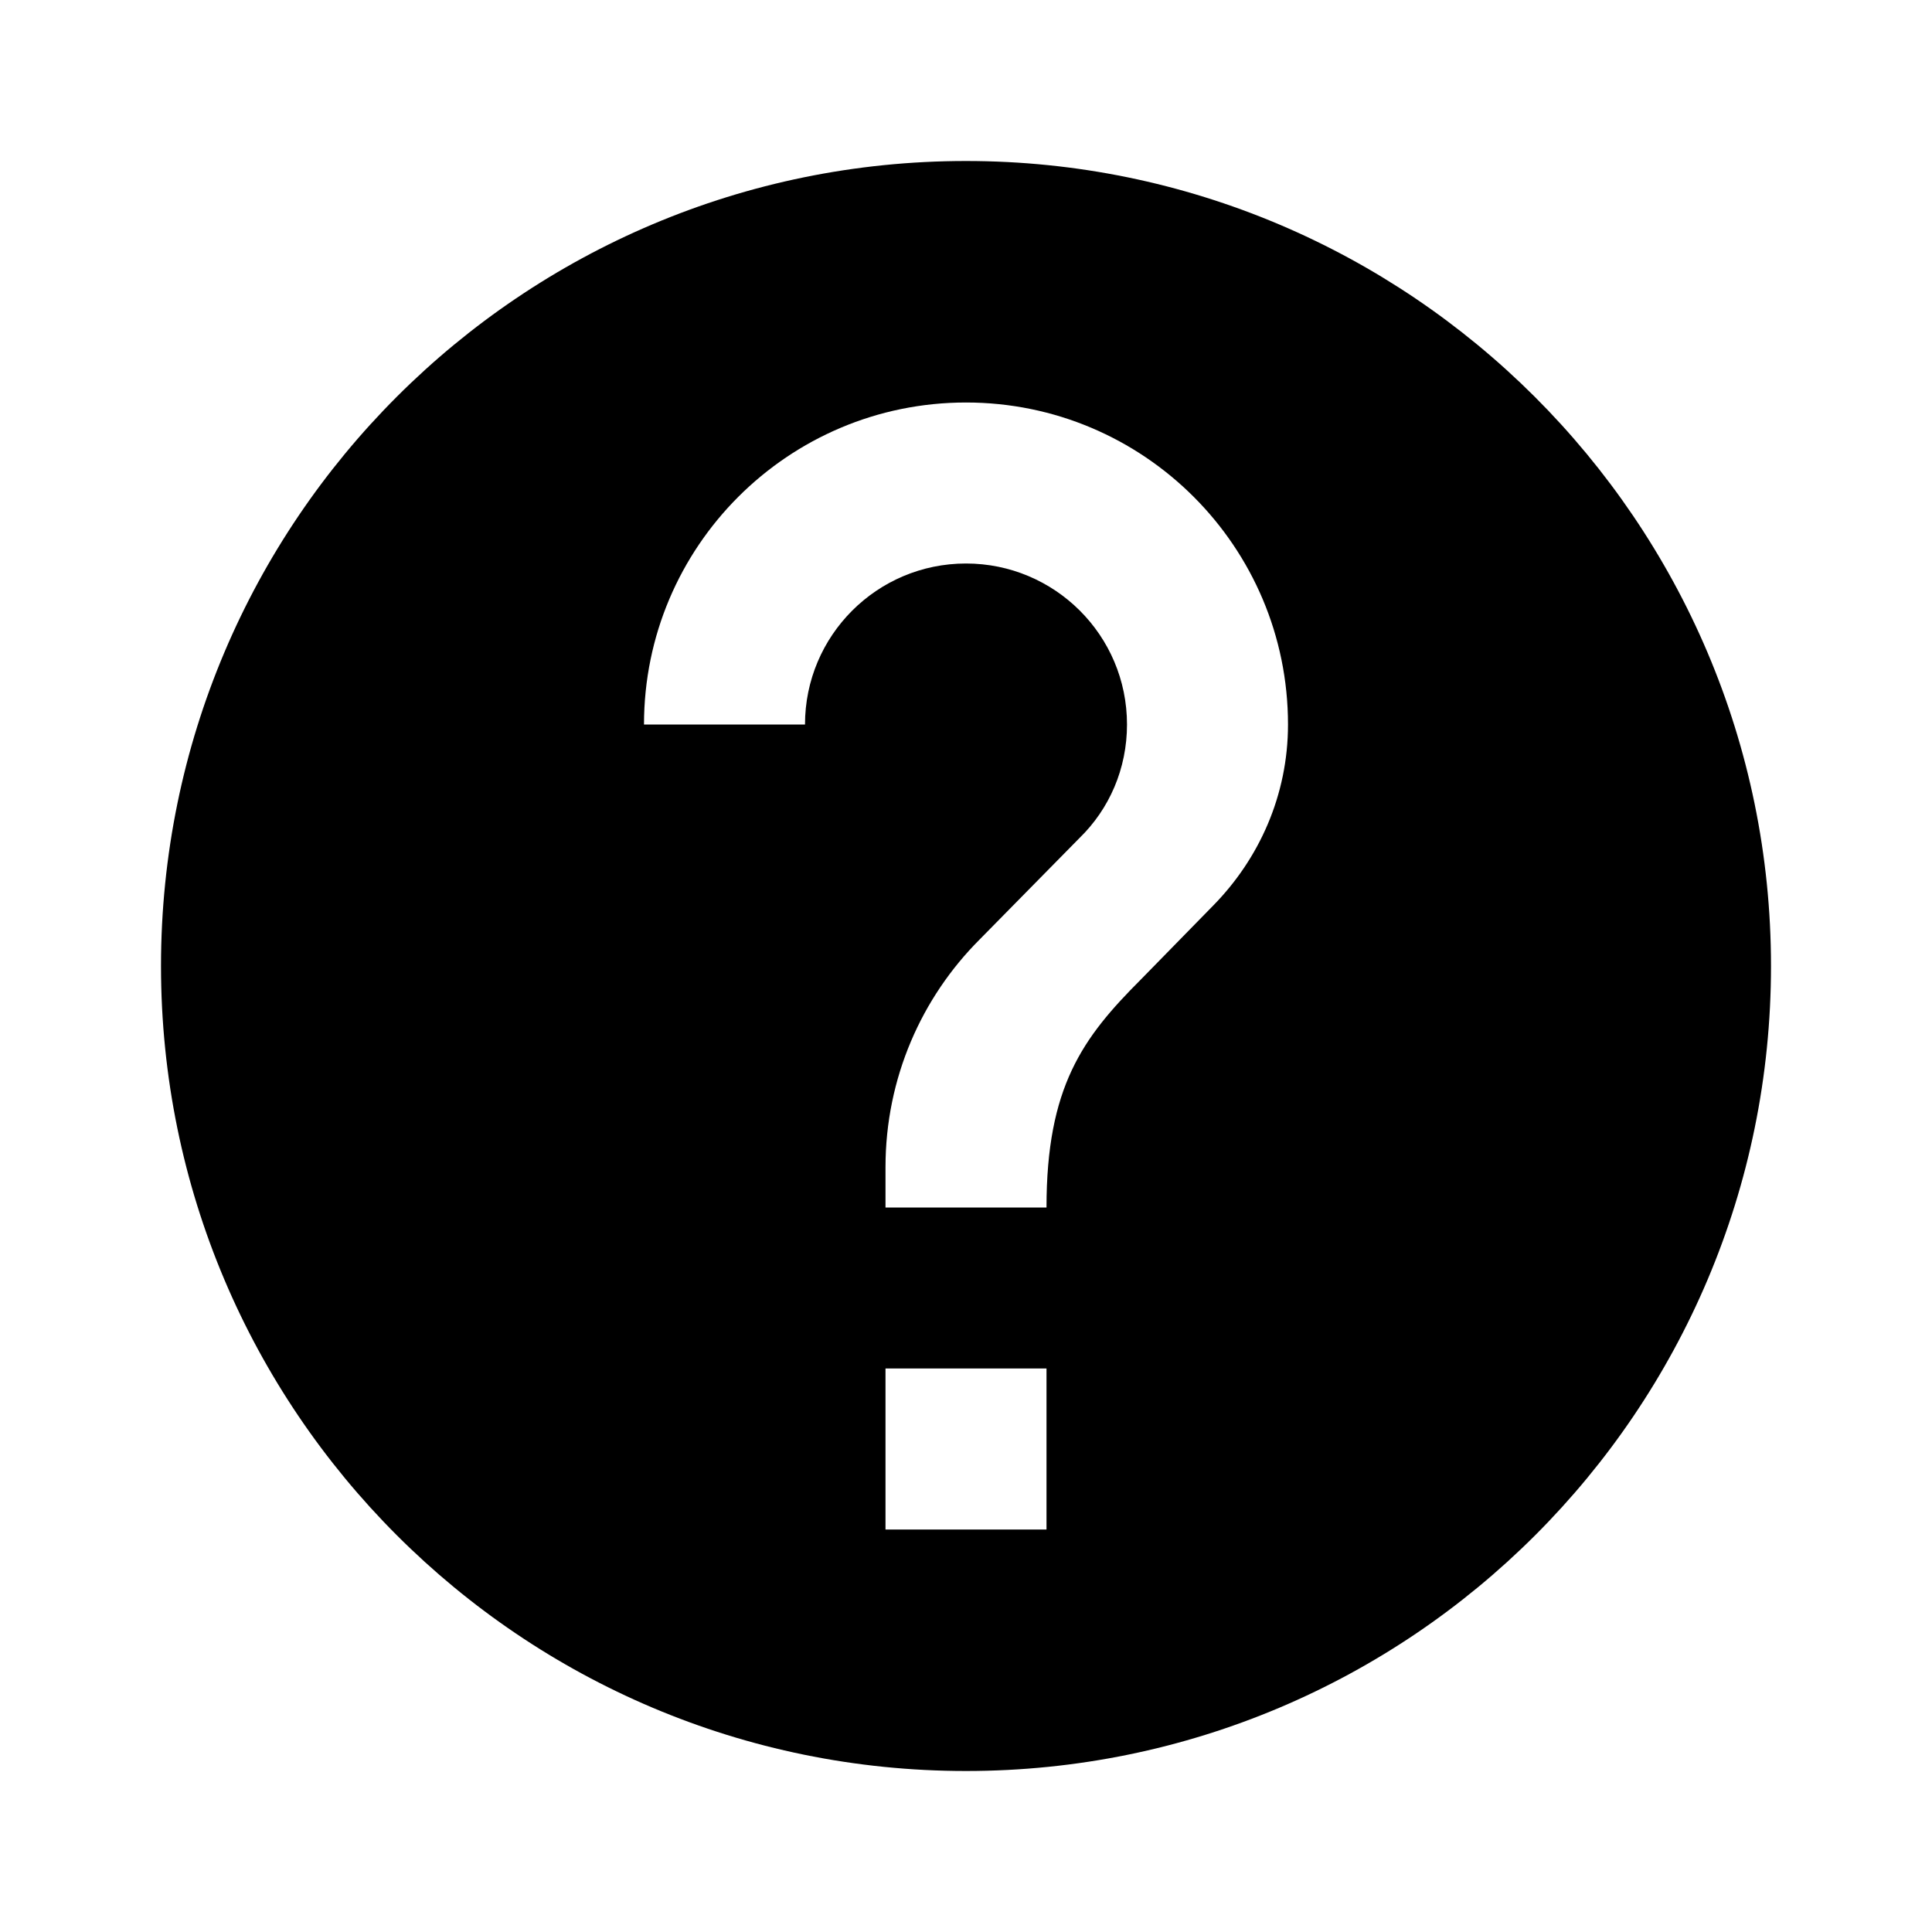
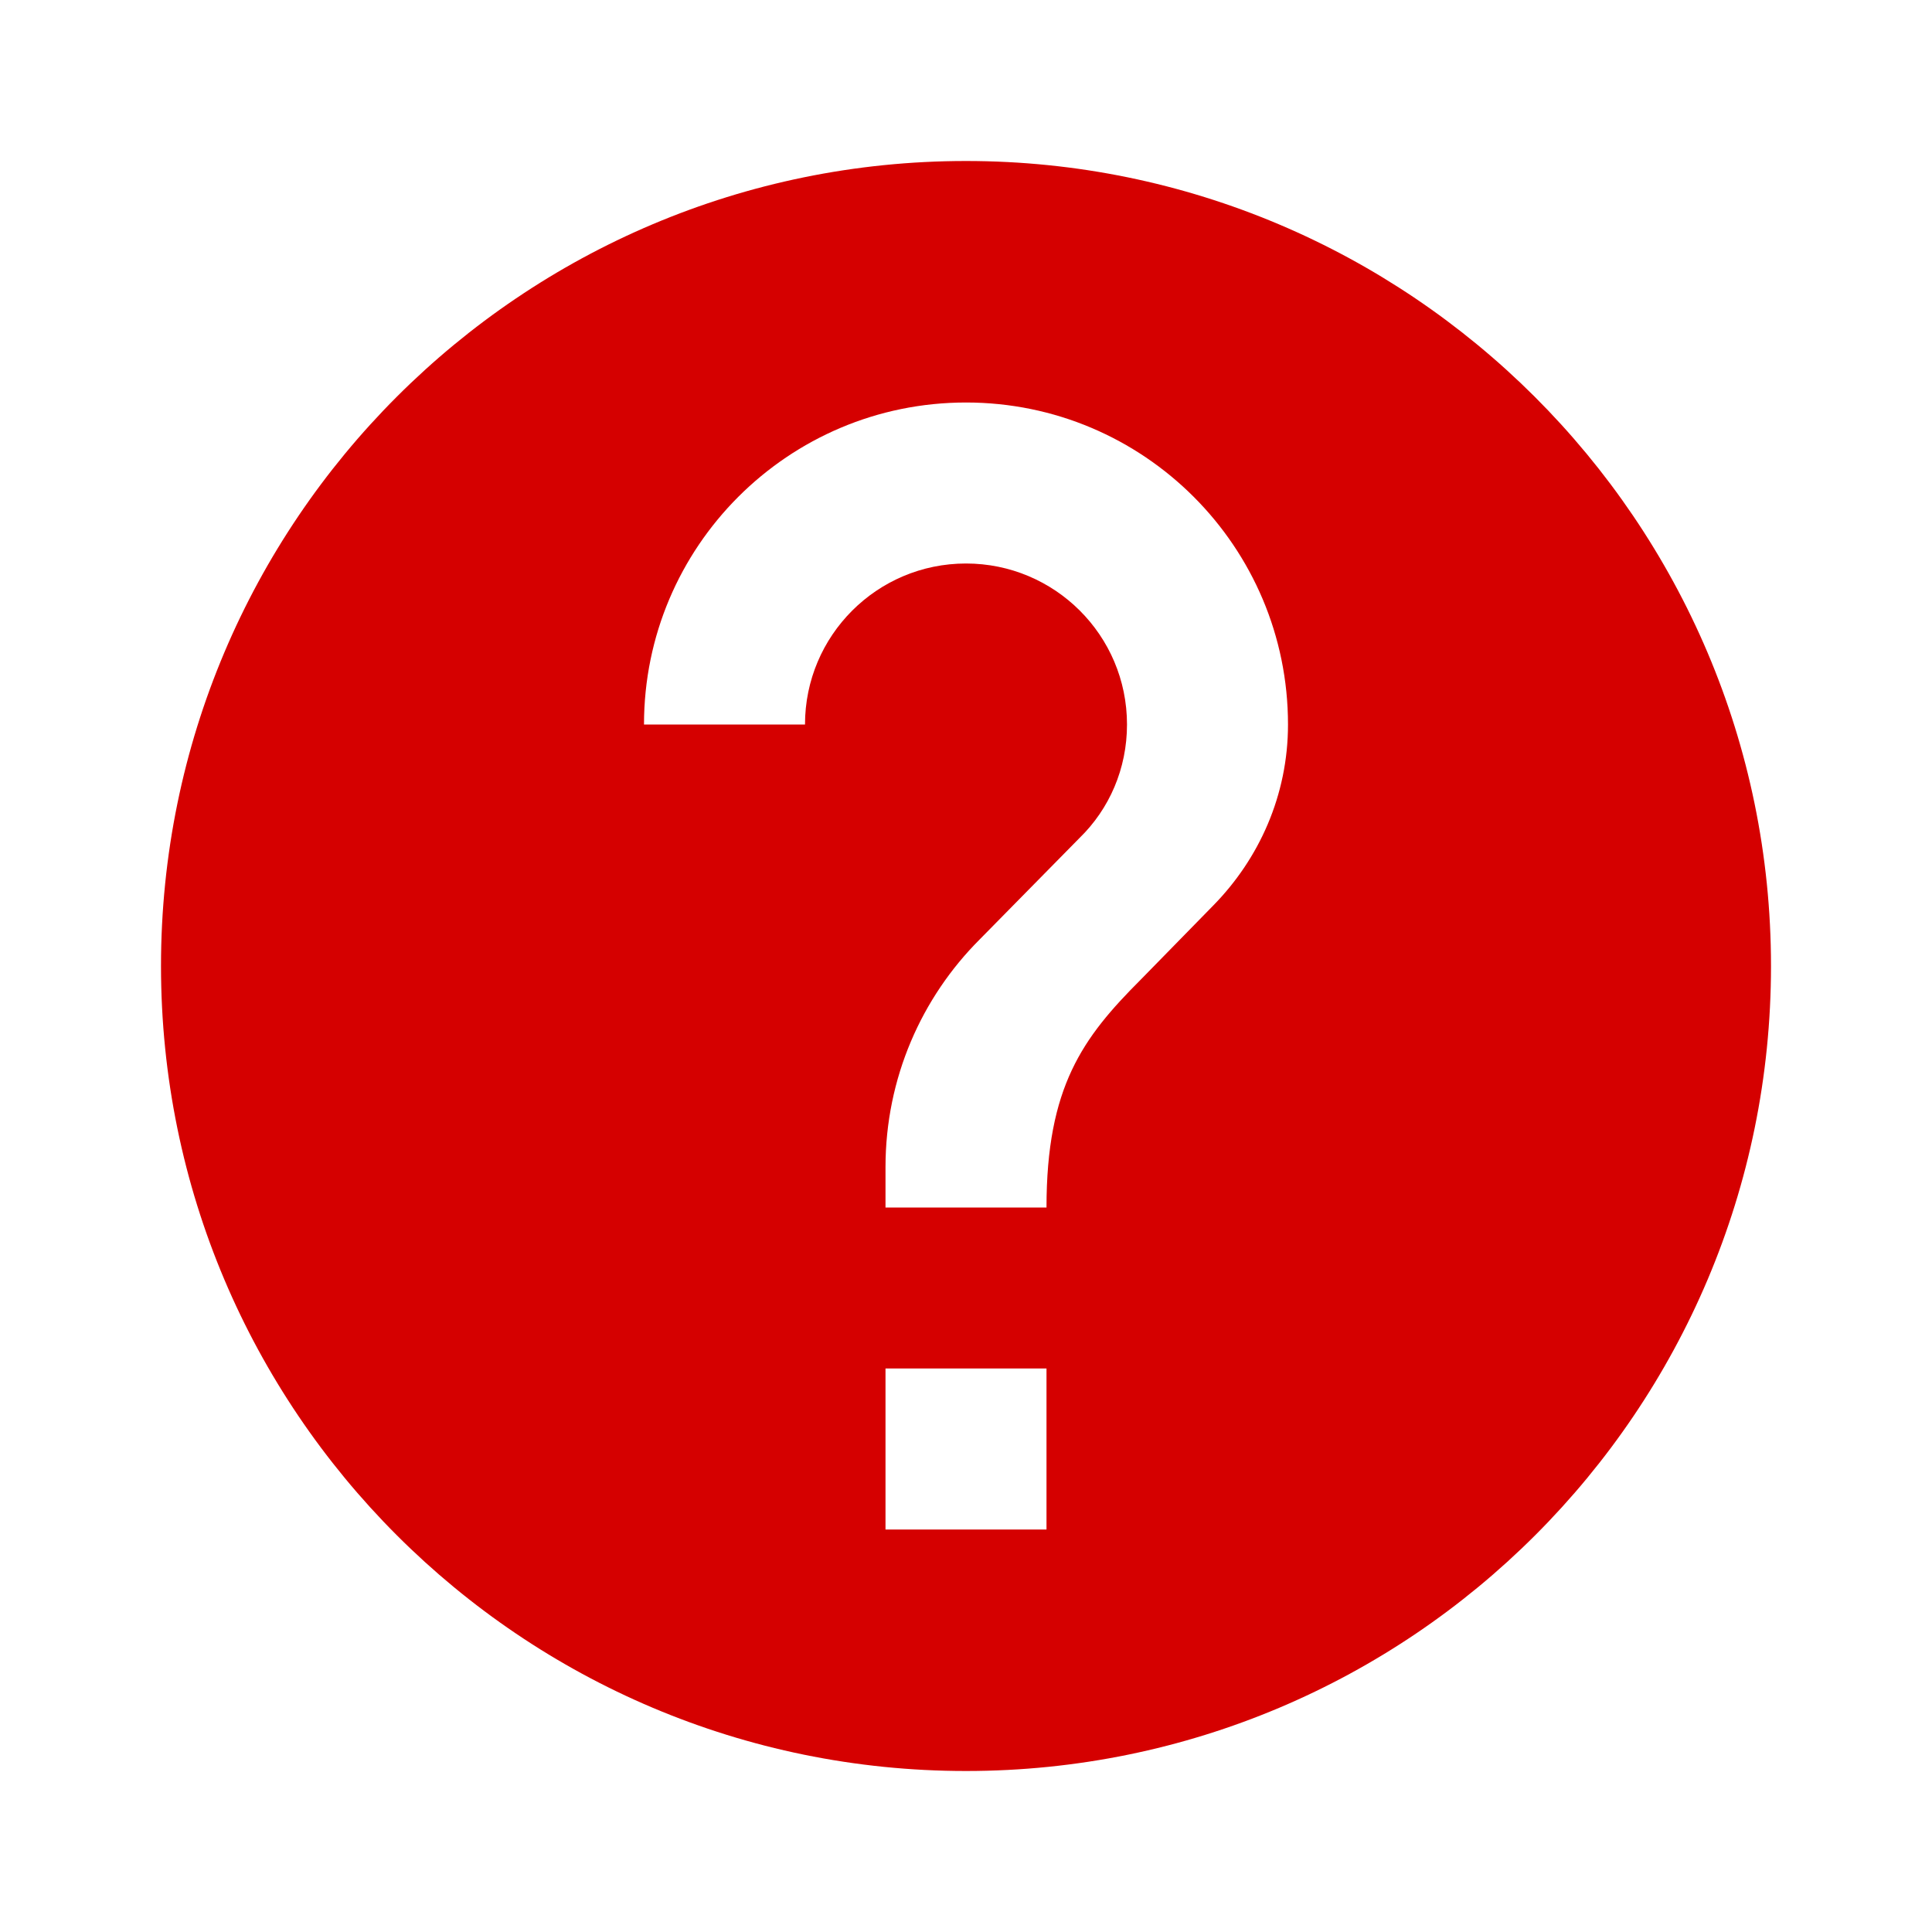
<svg xmlns="http://www.w3.org/2000/svg" version="1.1" width="24" height="24" viewBox="0 0 24 24">
-   <path d="M15.07,11.25L14.17,12.17C13.45,12.89 13,13.5 13,15H11V14.5C11,13.39 11.45,12.39 12.17,11.67L13.41,10.41C13.78,10.05 14,9.55 14,9C14,7.89 13.1,7 12,7A2,2 0 0,0 10,9H8A4,4 0 0,1 12,5A4,4 0 0,1 16,9C16,9.88 15.64,10.67 15.07,11.25M13,19H11V17H13M12,2A10,10 0 0,0 2,12A10,10 0 0,0 12,22A10,10 0 0,0 22,12C22,6.47 17.5,2 12,2Z" style="fill:d50000" />
+   <path d="M15.07,11.25L14.17,12.17C13.45,12.89 13,13.5 13,15H11V14.5C11,13.39 11.45,12.39 12.17,11.67L13.41,10.41C13.78,10.05 14,9.55 14,9C14,7.89 13.1,7 12,7A2,2 0 0,0 10,9H8A4,4 0 0,1 12,5A4,4 0 0,1 16,9C16,9.88 15.64,10.67 15.07,11.25M13,19H11V17H13M12,2A10,10 0 0,0 2,12A10,10 0 0,0 12,22A10,10 0 0,0 22,12C22,6.47 17.5,2 12,2Z" style="fill:#d50000" />
</svg>
